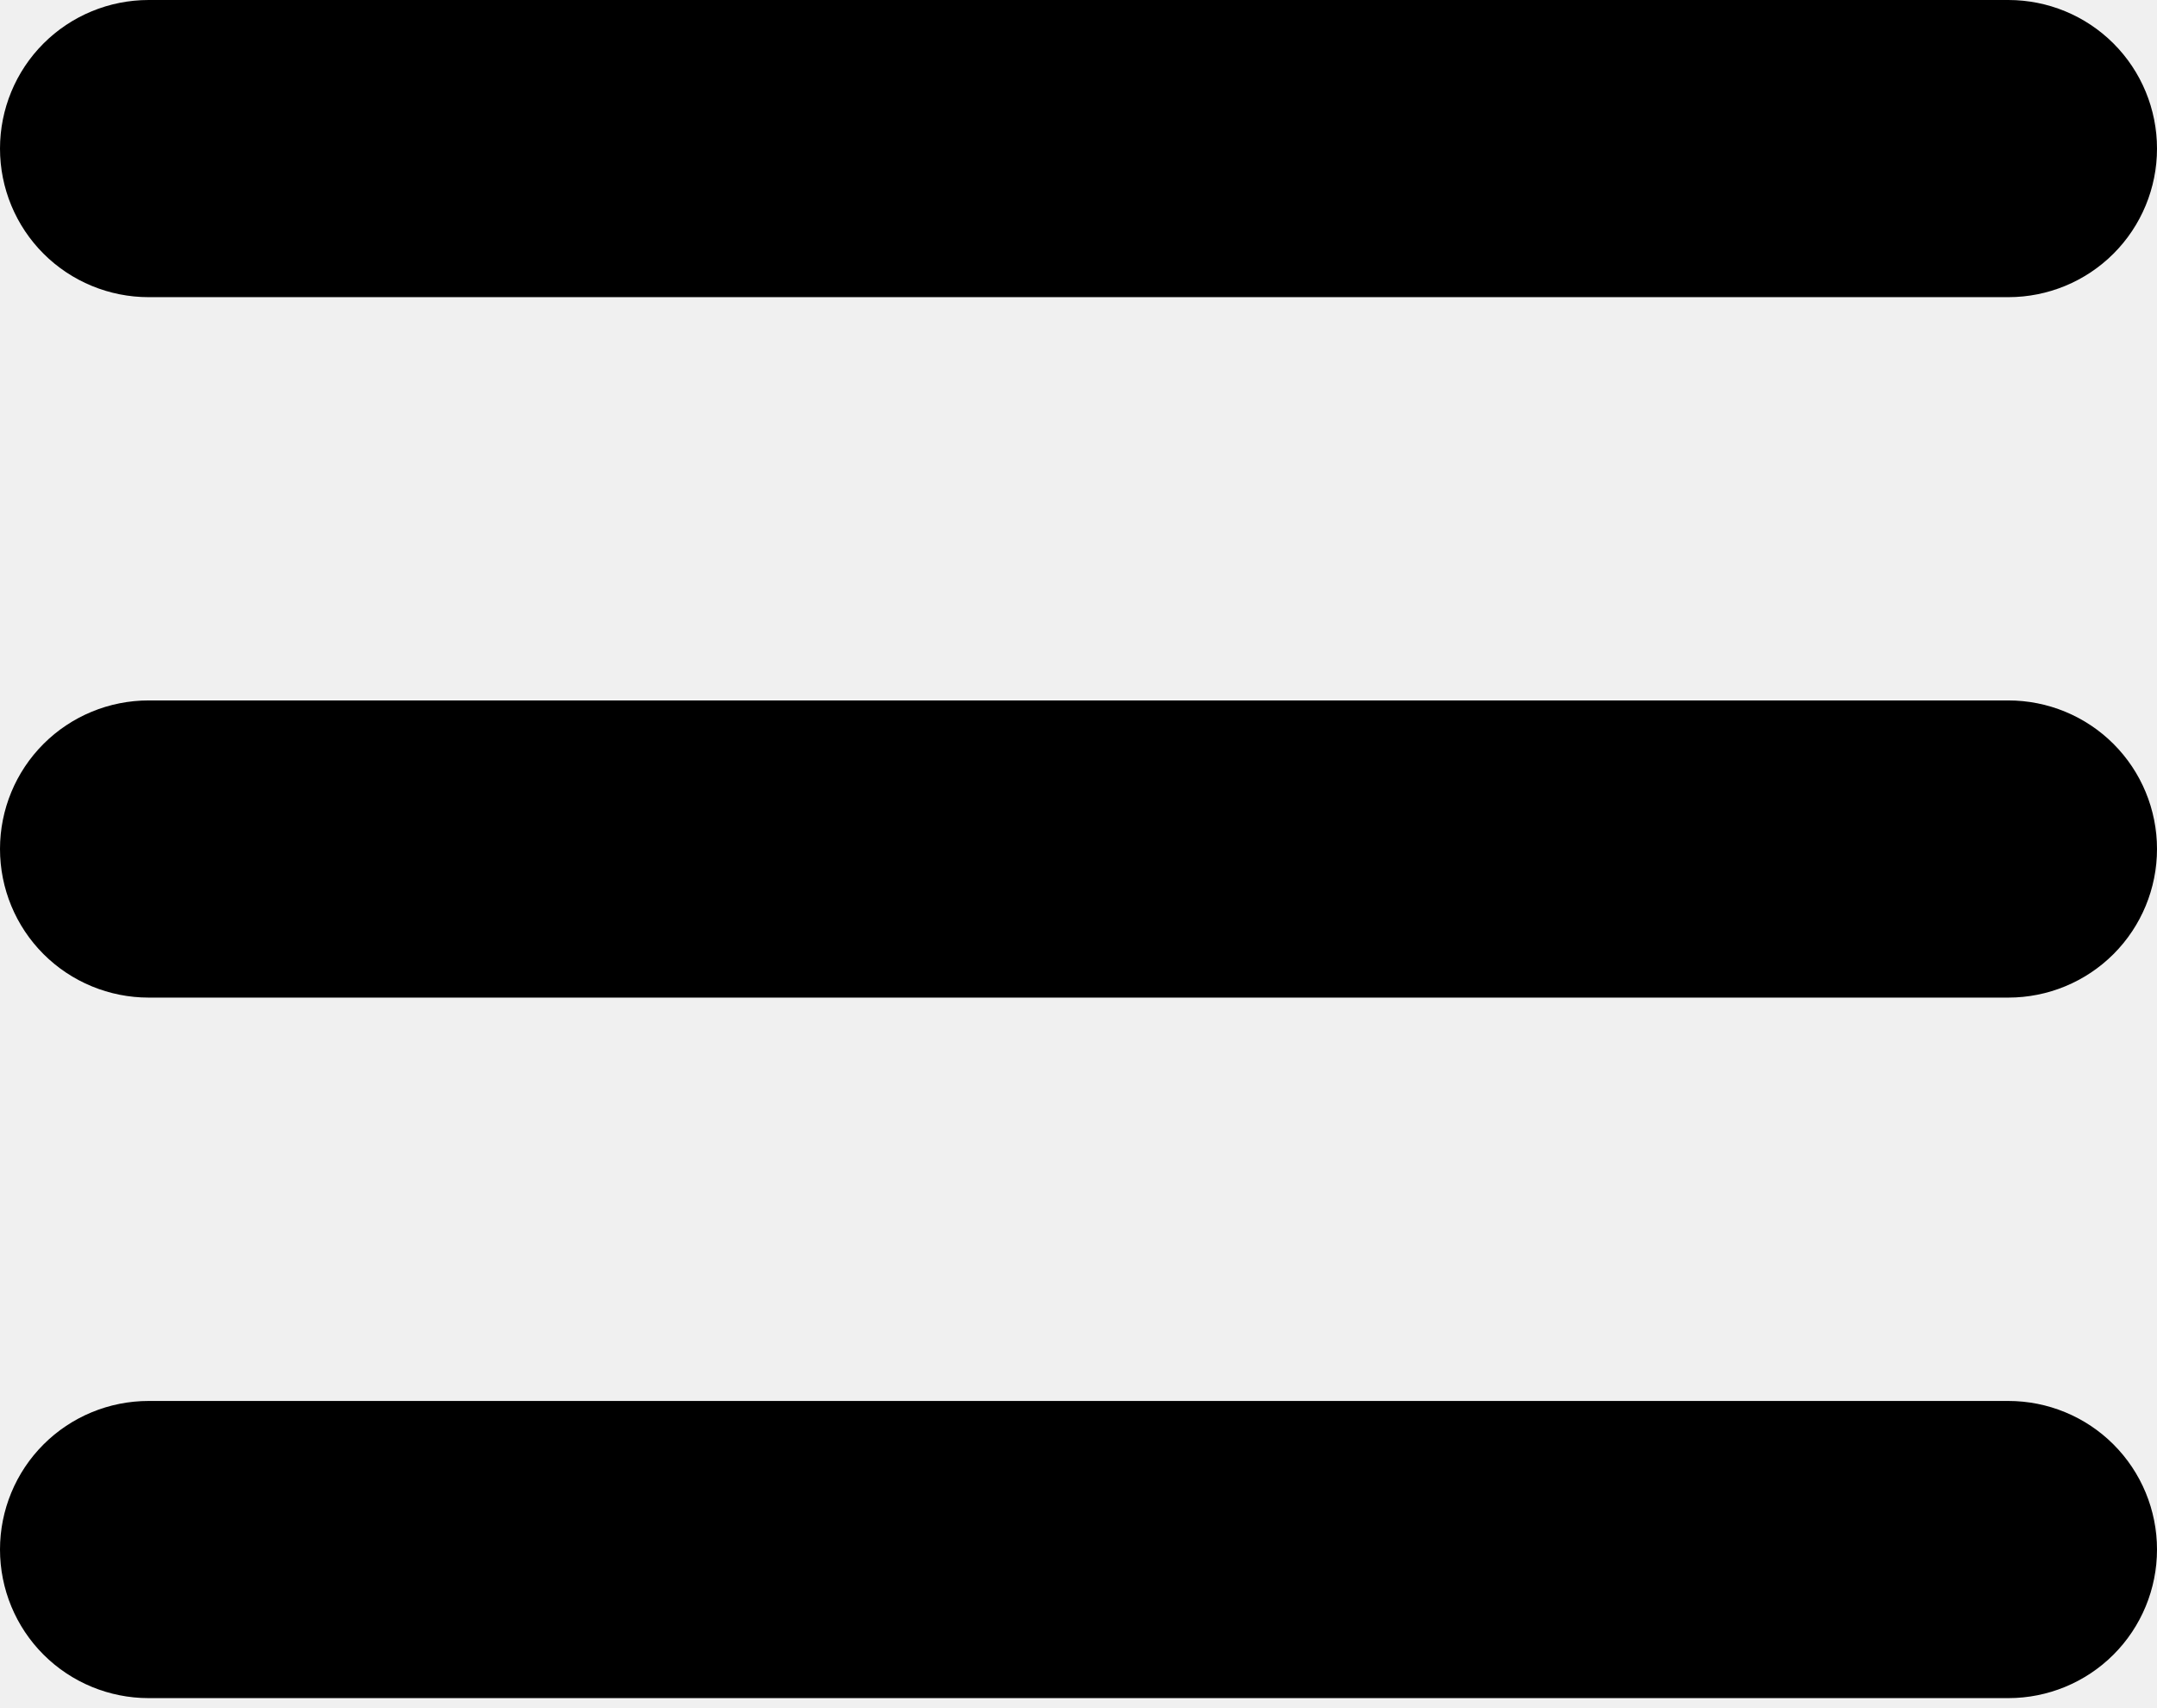
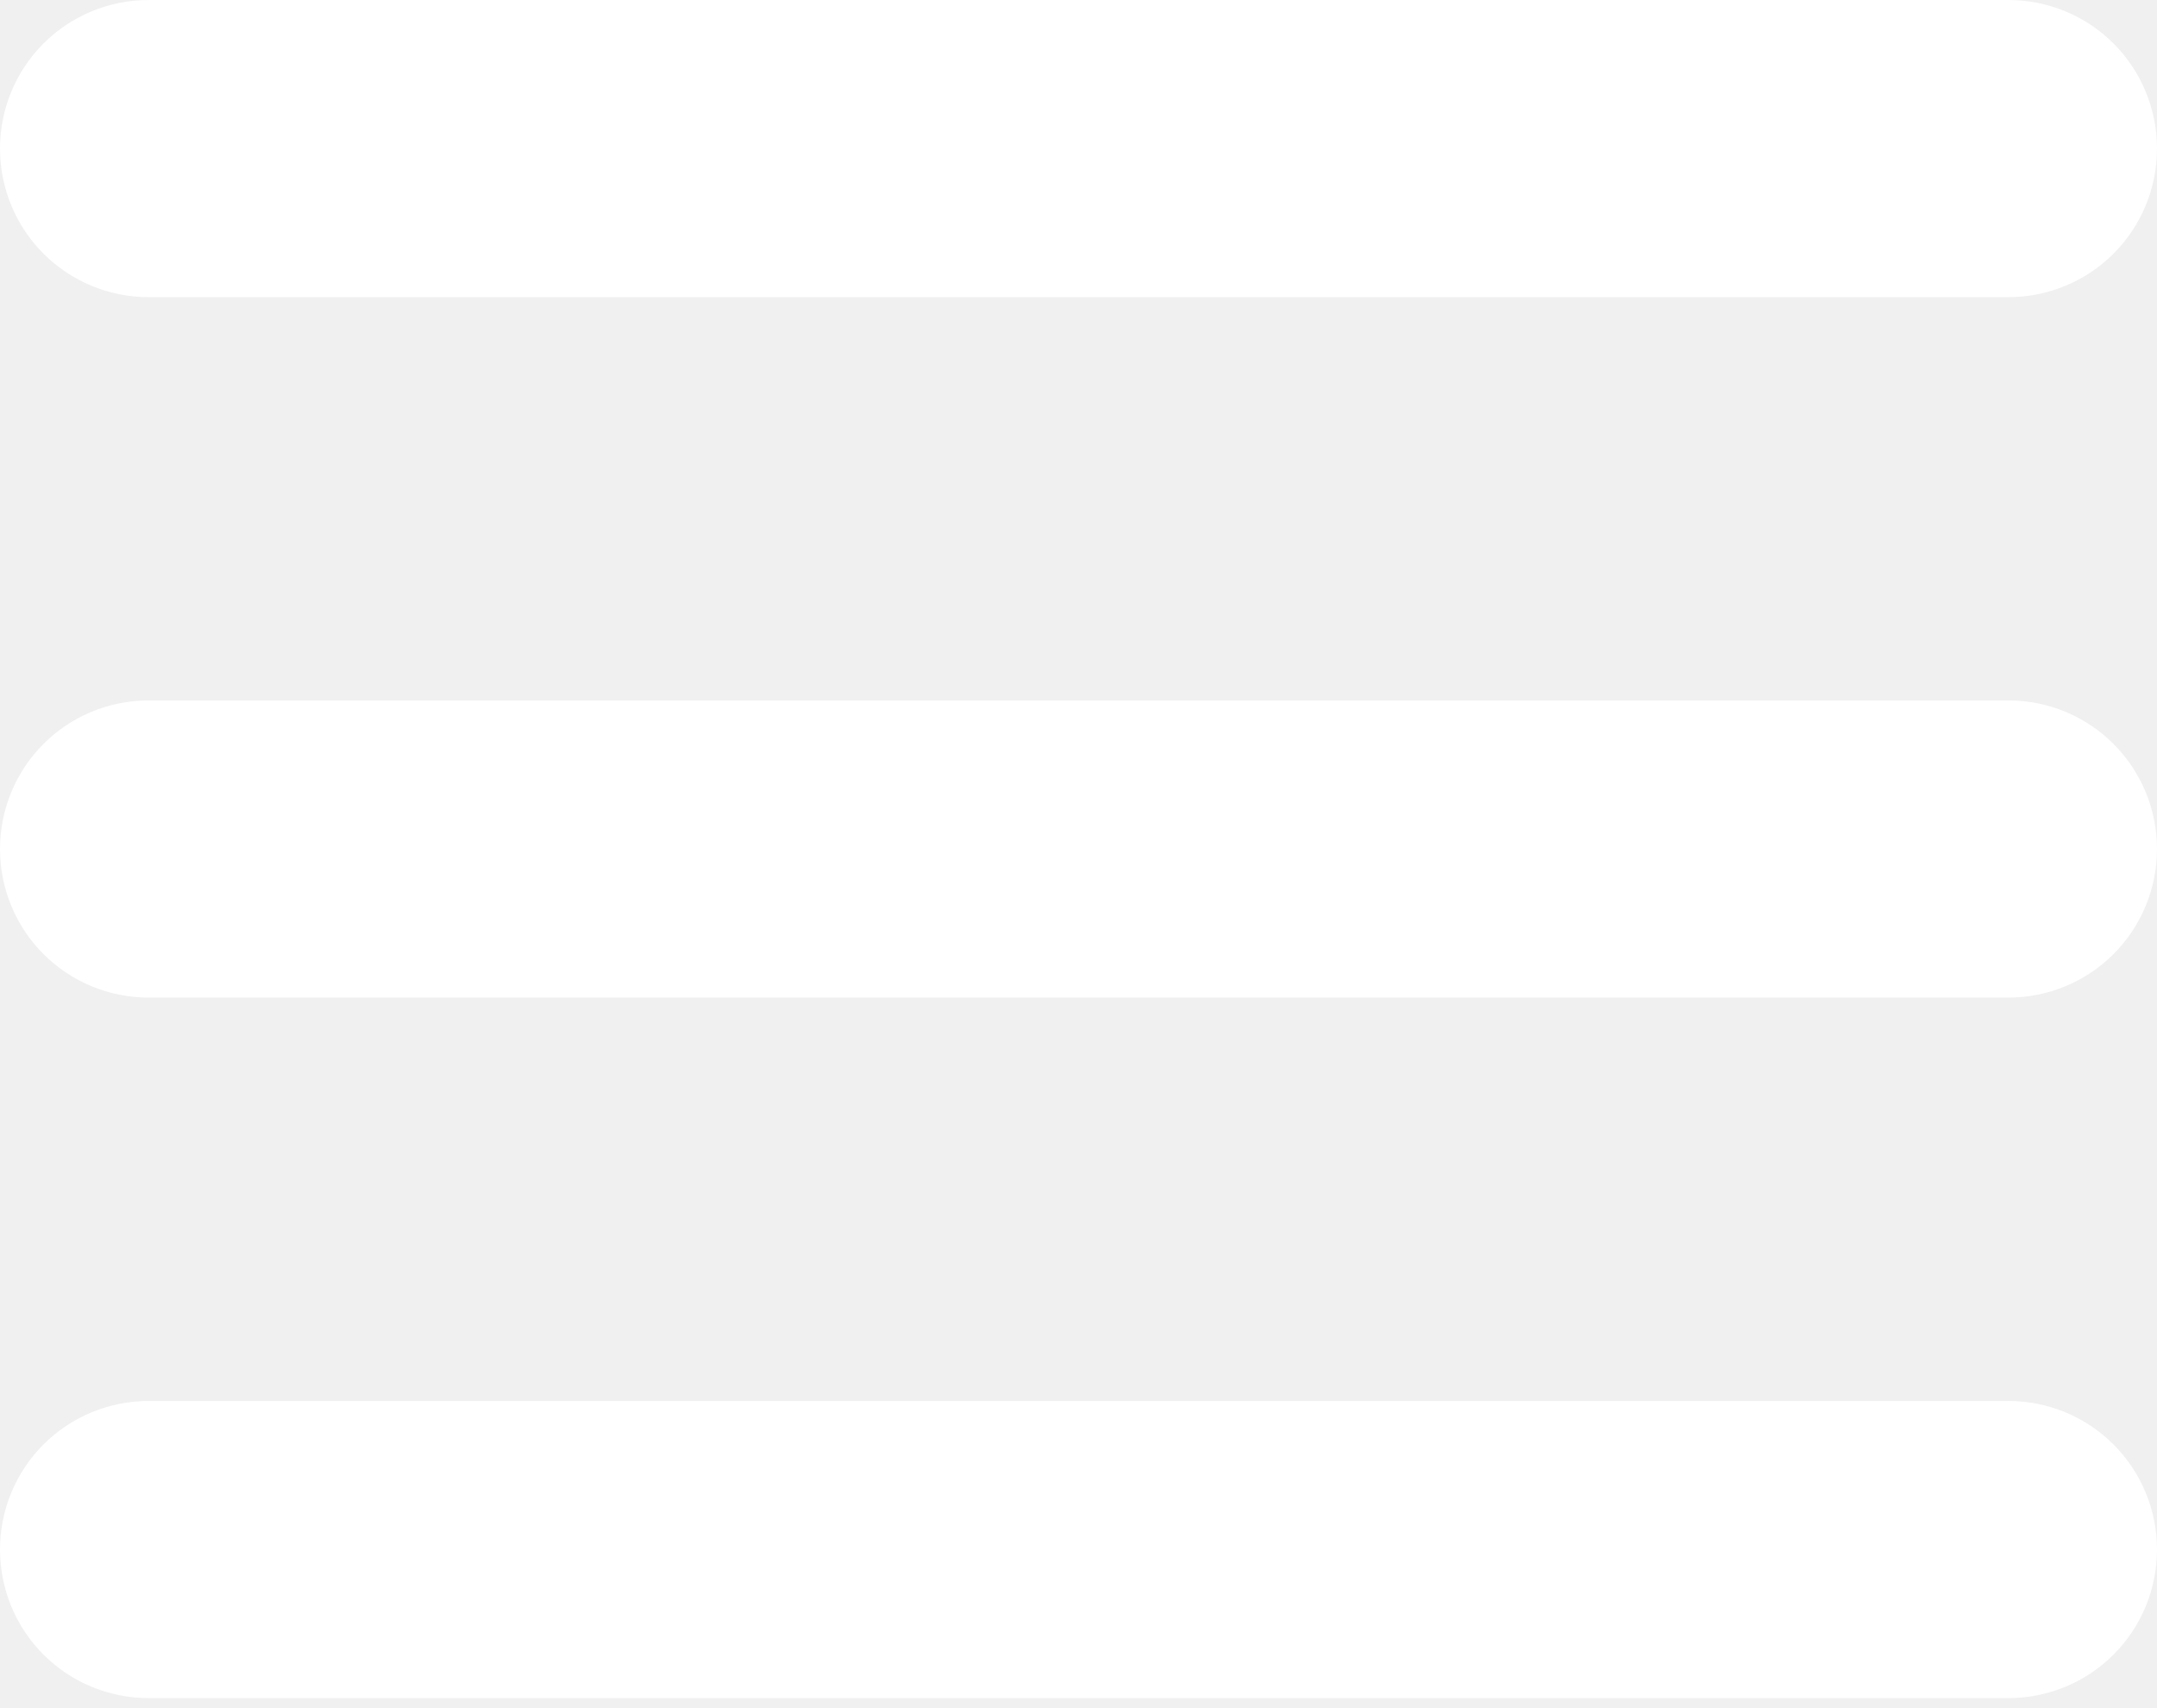
<svg xmlns="http://www.w3.org/2000/svg" width="24" height="19" viewBox="0 0 24 19">
-   <path d="M22.346 0H1.654C1.215 0 0.794 0.174 0.484 0.484C0.174 0.794 0 1.215 0 1.654C0 2.092 0.174 2.513 0.484 2.823C0.794 3.133 1.215 3.307 1.654 3.307H22.346C22.785 3.307 23.206 3.133 23.516 2.823C23.826 2.513 24 2.092 24 1.654C24 1.215 23.826 0.794 23.516 0.484C23.206 0.174 22.785 0 22.346 0Z" />
-   <path d="M22.346 7.795H1.654C1.215 7.795 0.794 7.969 0.484 8.279C0.174 8.589 0 9.01 0 9.448C0 9.887 0.174 10.308 0.484 10.618C0.794 10.928 1.215 11.102 1.654 11.102H22.346C22.785 11.102 23.206 10.928 23.516 10.618C23.826 10.308 24 9.887 24 9.448C24 9.01 23.826 8.589 23.516 8.279C23.206 7.969 22.785 7.795 22.346 7.795Z" />
-   <path d="M24 17.244C24 16.806 23.826 16.385 23.516 16.075C23.206 15.765 22.785 15.591 22.346 15.591H1.654C1.215 15.591 0.794 15.765 0.484 16.075C0.174 16.385 0 16.806 0 17.244C0 17.683 0.174 18.104 0.484 18.414C0.794 18.724 1.215 18.898 1.654 18.898H22.346C22.785 18.898 23.206 18.724 23.516 18.414C23.826 18.104 24 17.683 24 17.244Z" />
+   <path d="M22.346 0H1.654C1.215 0 0.794 0.174 0.484 0.484C0.174 0.794 0 1.215 0 1.654C0 2.092 0.174 2.513 0.484 2.823C0.794 3.133 1.215 3.307 1.654 3.307H22.346C22.785 3.307 23.206 3.133 23.516 2.823C23.826 2.513 24 2.092 24 1.654C24 1.215 23.826 0.794 23.516 0.484C23.206 0.174 22.785 0 22.346 0Z" fill="#fff" />
+   <path d="M22.346 7.795H1.654C1.215 7.795 0.794 7.969 0.484 8.279C0.174 8.589 0 9.01 0 9.448C0 9.887 0.174 10.308 0.484 10.618C0.794 10.928 1.215 11.102 1.654 11.102H22.346C22.785 11.102 23.206 10.928 23.516 10.618C23.826 10.308 24 9.887 24 9.448C24 9.01 23.826 8.589 23.516 8.279C23.206 7.969 22.785 7.795 22.346 7.795Z" fill="#fff" />
+   <path d="M24 17.244C24 16.806 23.826 16.385 23.516 16.075C23.206 15.765 22.785 15.591 22.346 15.591H1.654C1.215 15.591 0.794 15.765 0.484 16.075C0.174 16.385 0 16.806 0 17.244C0 17.683 0.174 18.104 0.484 18.414C0.794 18.724 1.215 18.898 1.654 18.898H22.346C22.785 18.898 23.206 18.724 23.516 18.414C23.826 18.104 24 17.683 24 17.244Z" fill="#fff" />
</svg>
